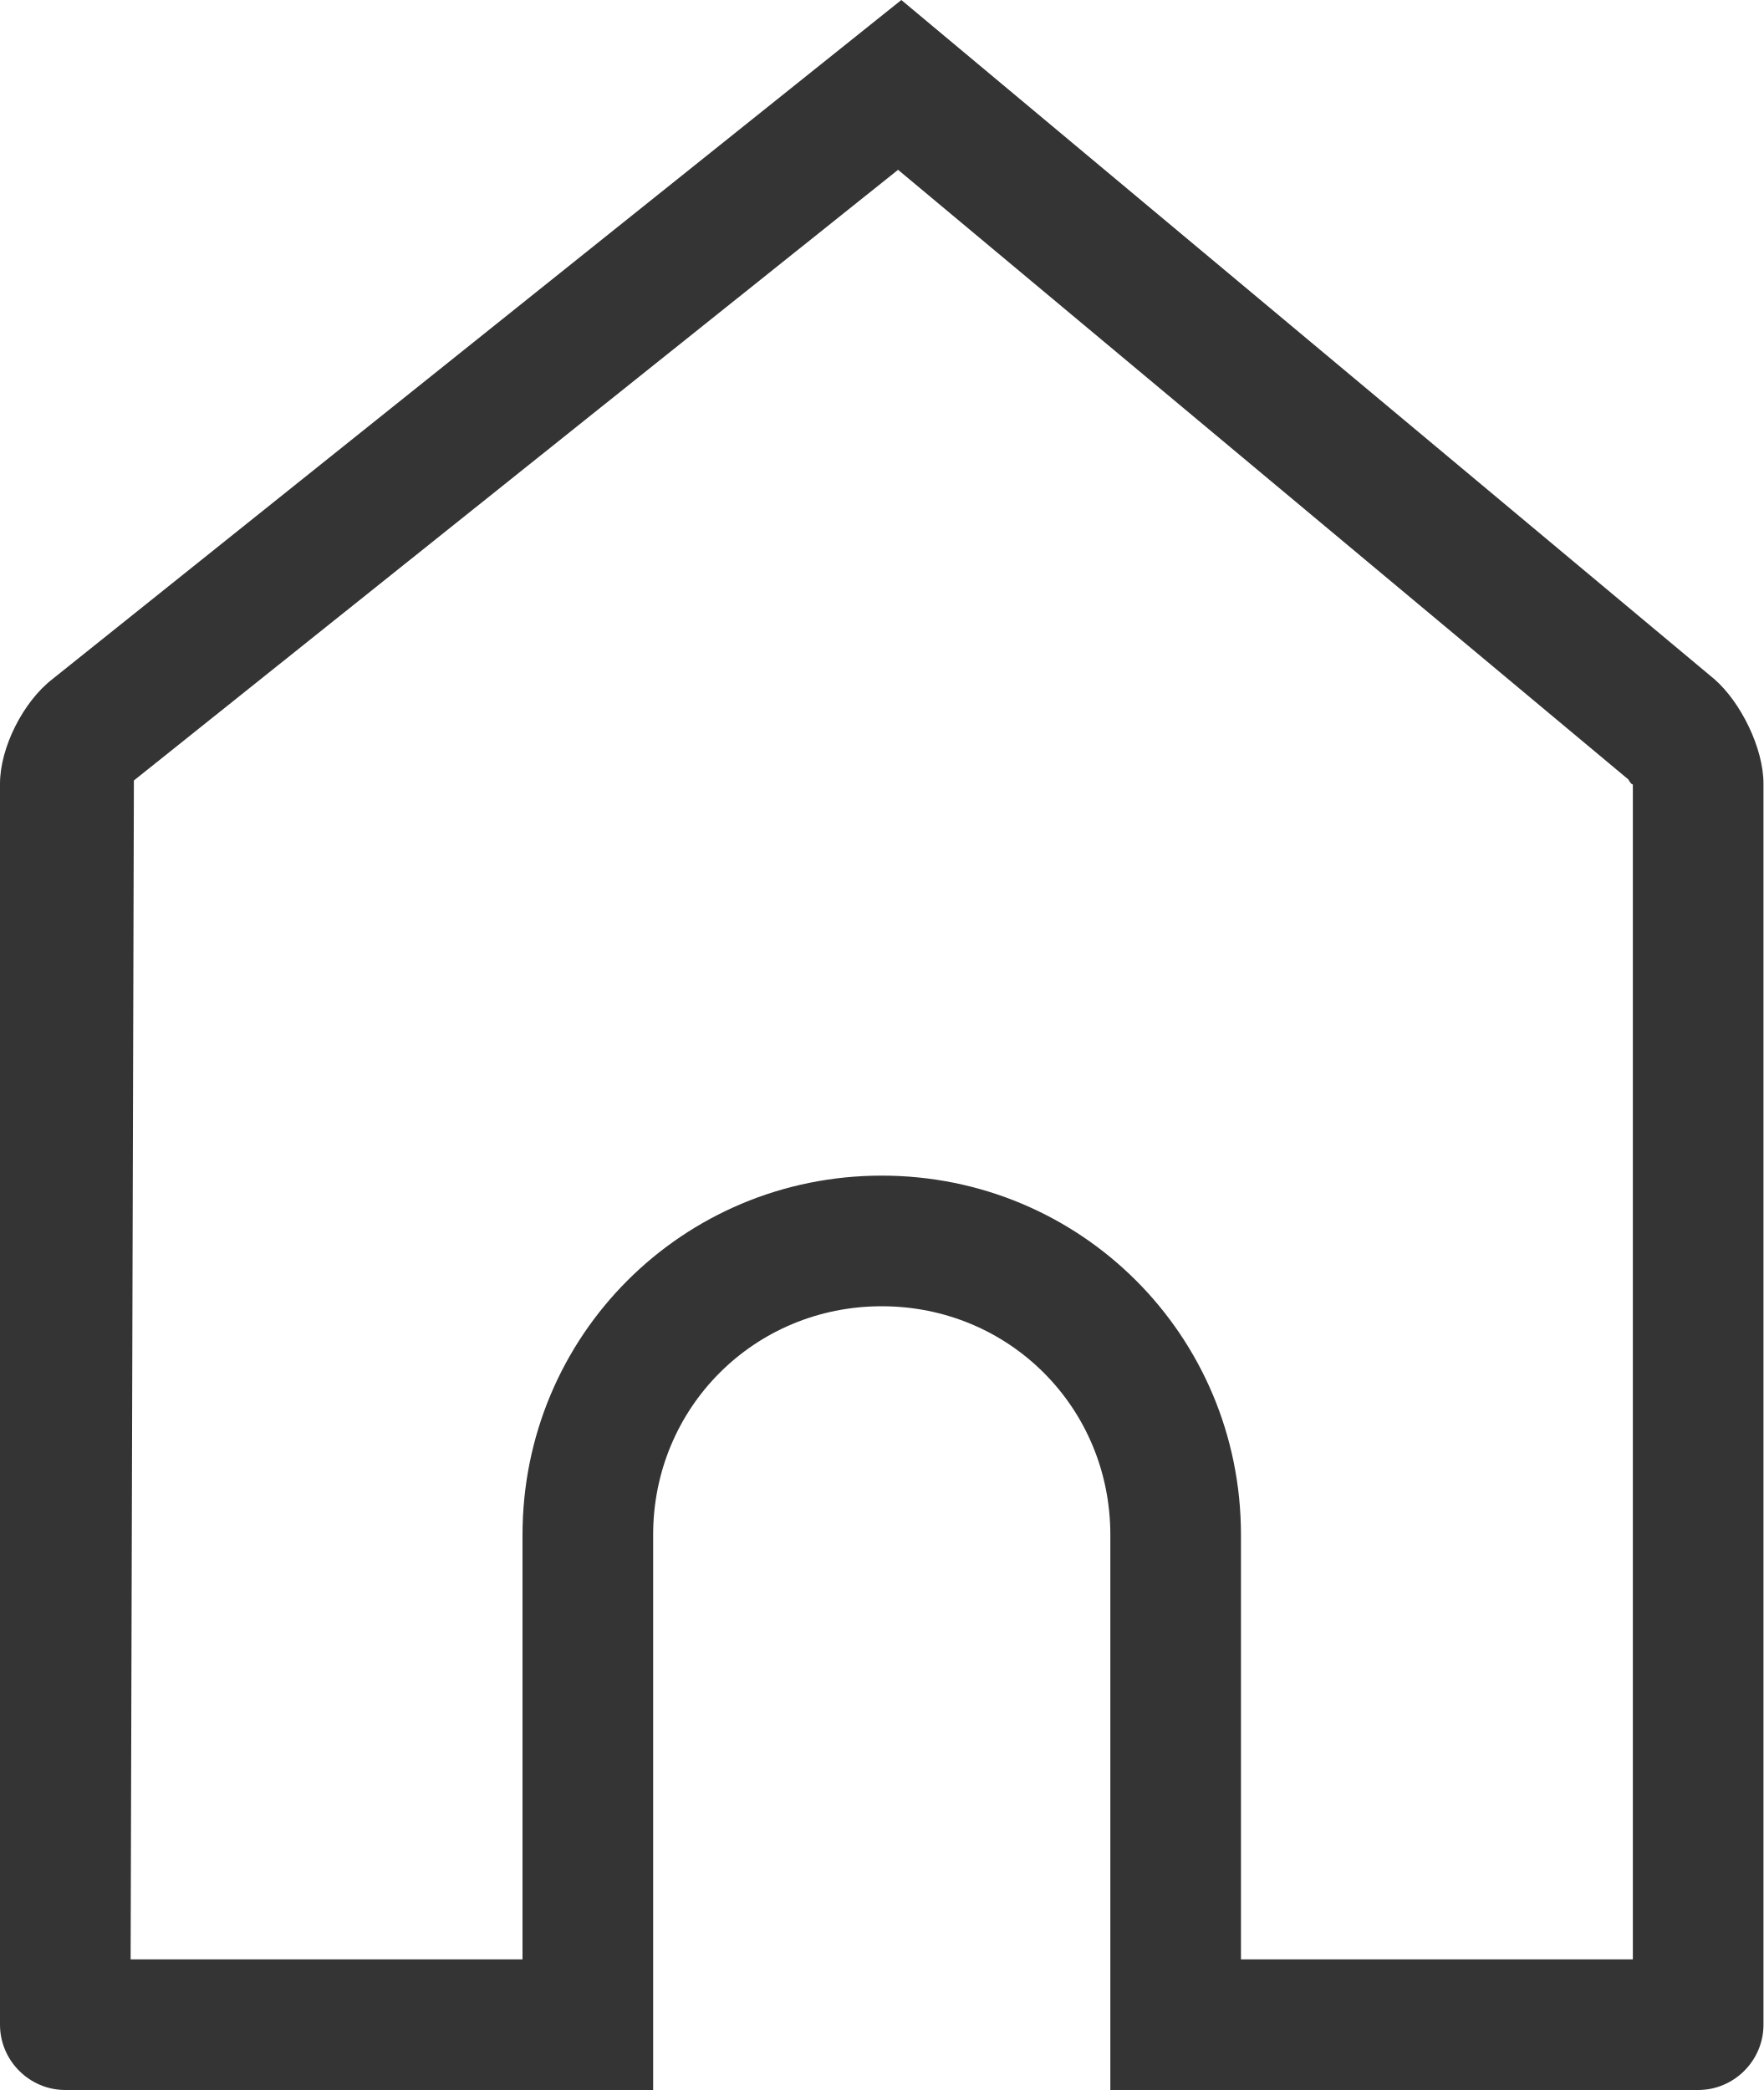
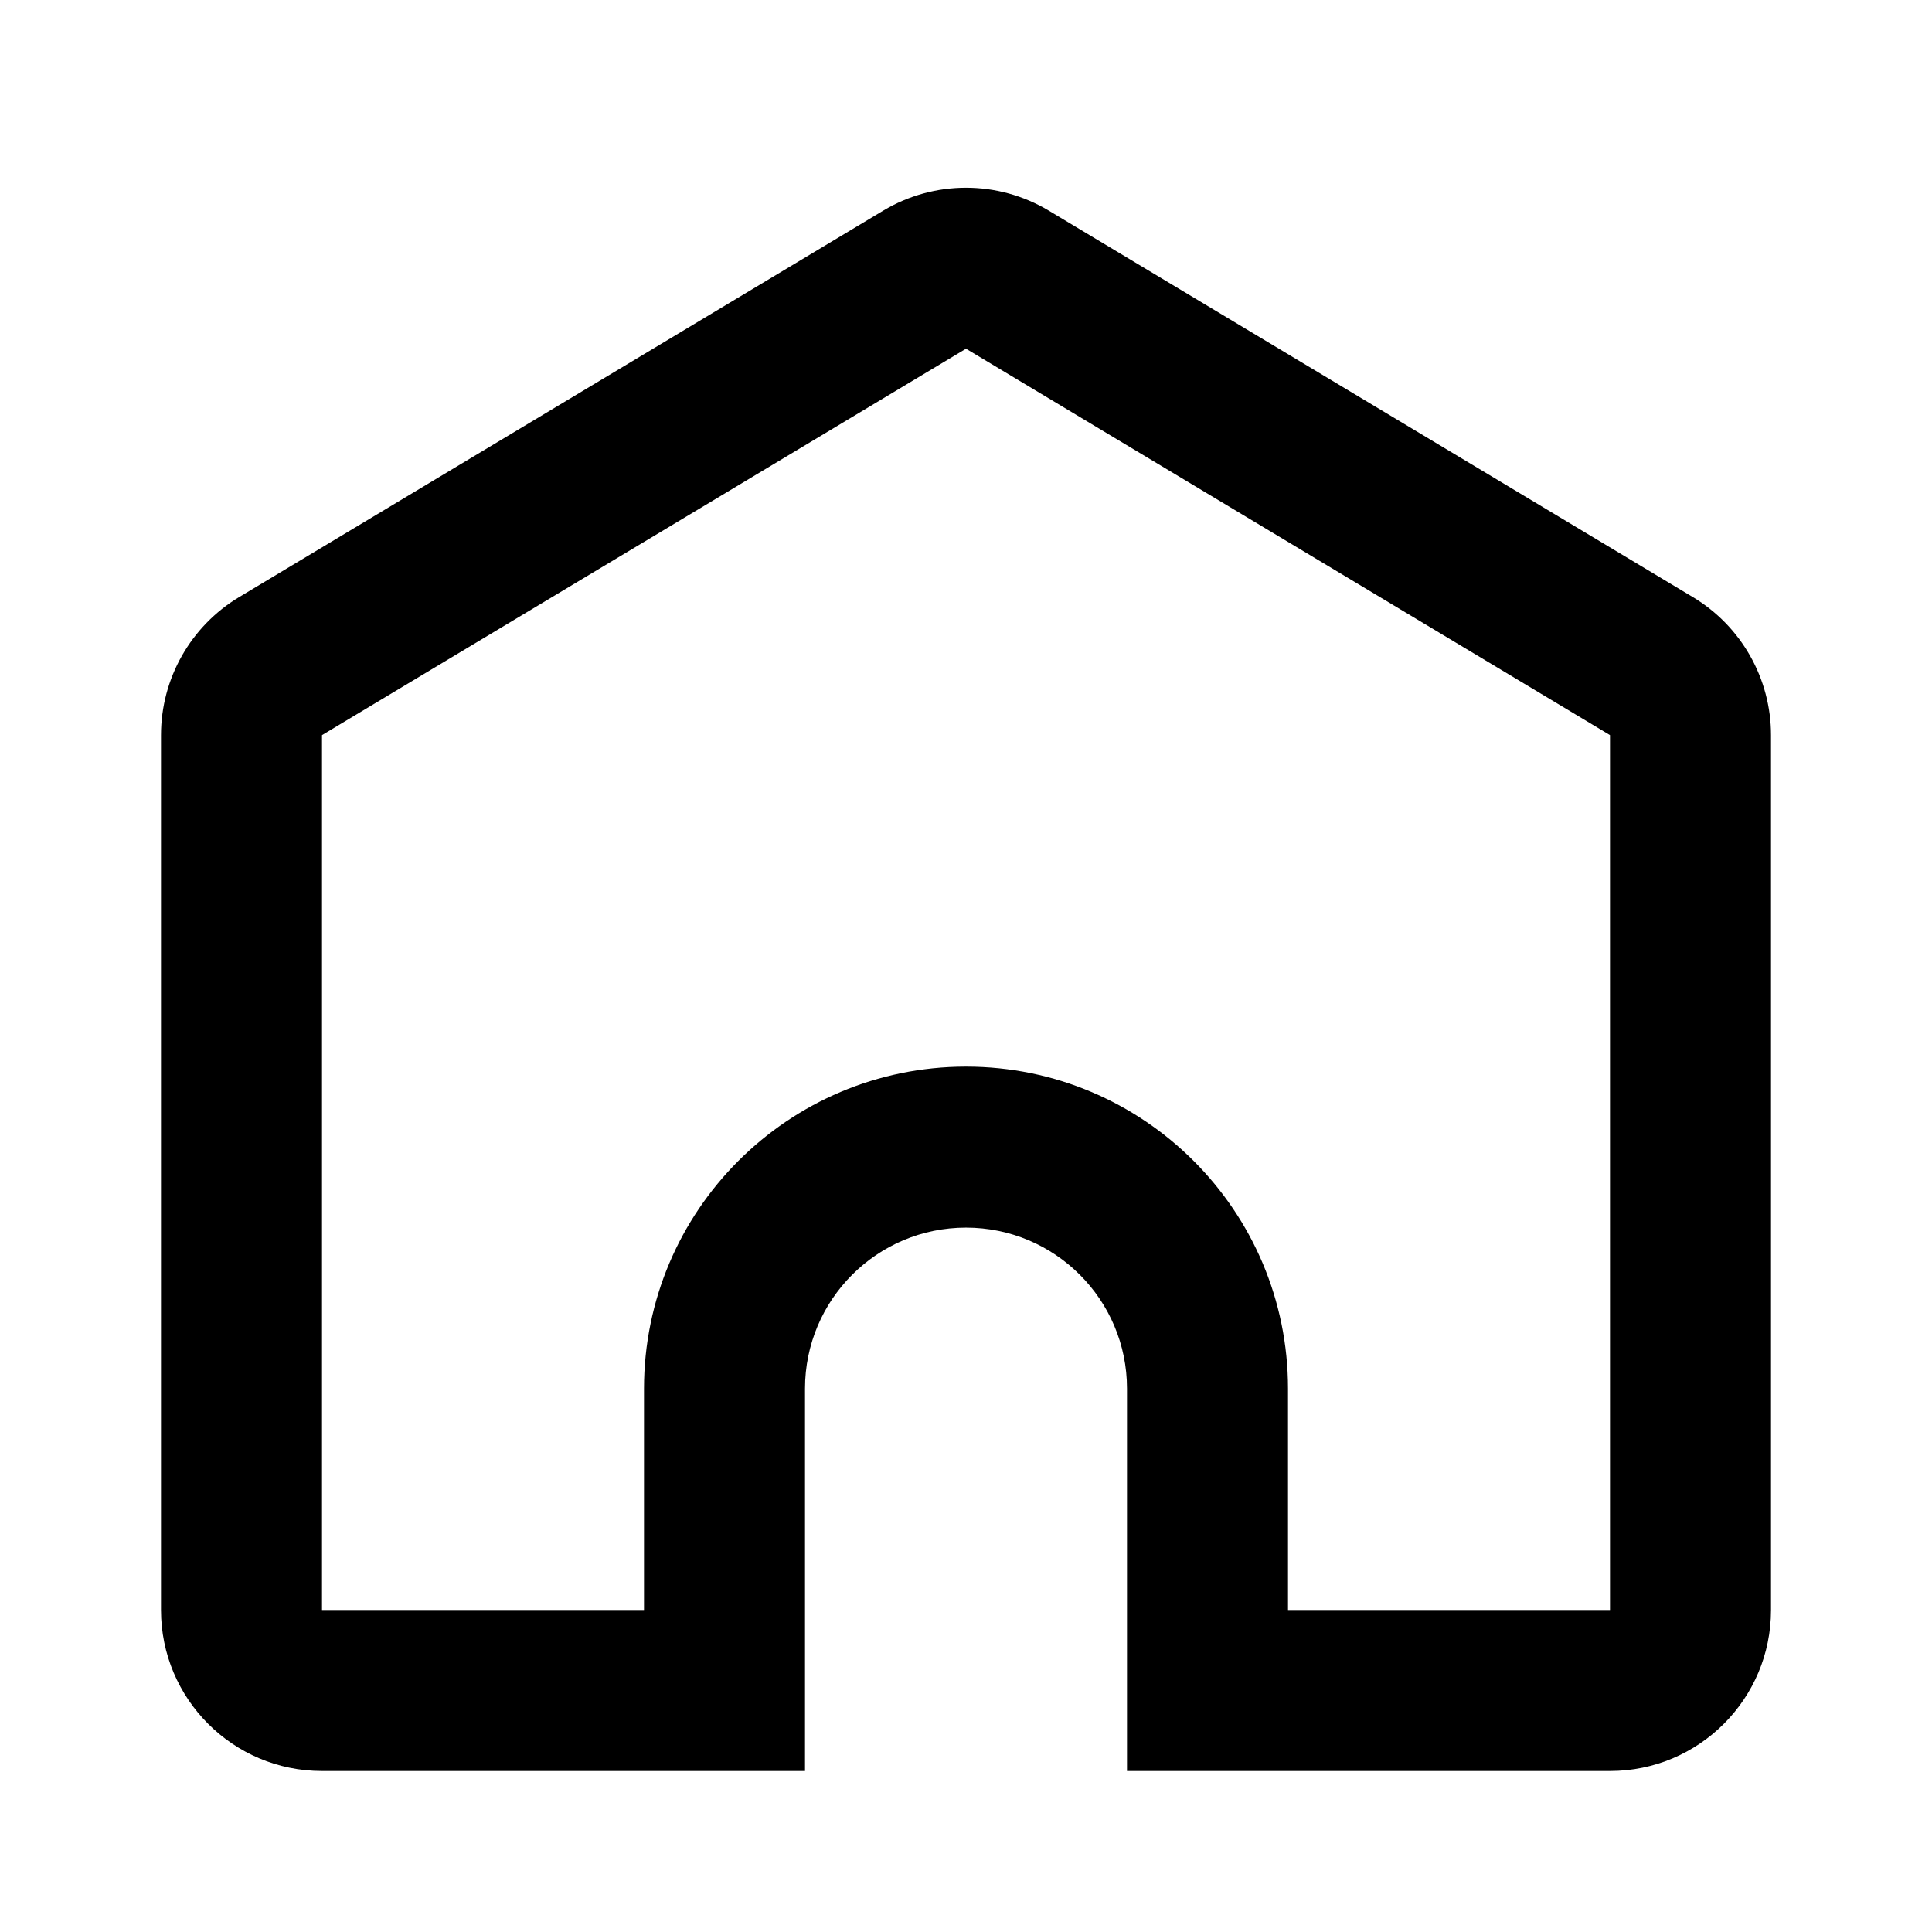
- <svg xmlns="http://www.w3.org/2000/svg" viewBox="0 0 54 64">
-   <path d="M52.5 20.8L27.6 0l-26 20.8C.7 21.5 0 22.9 0 24v38c0 1.1.9 2 2 2h18V47c0-3.9 3.1-7 7-7s7 3.1 7 7v17h18c1.1 0 2-.9 2-2V24c0-1.1-.7-2.5-1.5-3.2zM50 60H38V47c0-6.1-4.9-11-11-11s-11 4.9-11 11v13H4l.1-36.1L27.5 5.2l22.4 18.7c-.1-.1.1.2.1.1v36z" fill="#343434" />
+ <svg xmlns="http://www.w3.org/2000/svg" viewBox="-2 -2 24 24" width="24" height="24" preserveAspectRatio="xMinYMin" class="jam jam-home">
+   <path d="M18 18V7.132l-8-4.8-8 4.8V18h4v-2.75a4 4 0 1 1 8 0V18h4zm-6 2v-4.75a2 2 0 1 0-4 0V20H2a2 2 0 0 1-2-2V7.132a2 2 0 0 1 .971-1.715l8-4.8a2 2 0 0 1 2.058 0l8 4.8A2 2 0 0 1 20 7.132V18a2 2 0 0 1-2 2h-6z" />
</svg>
